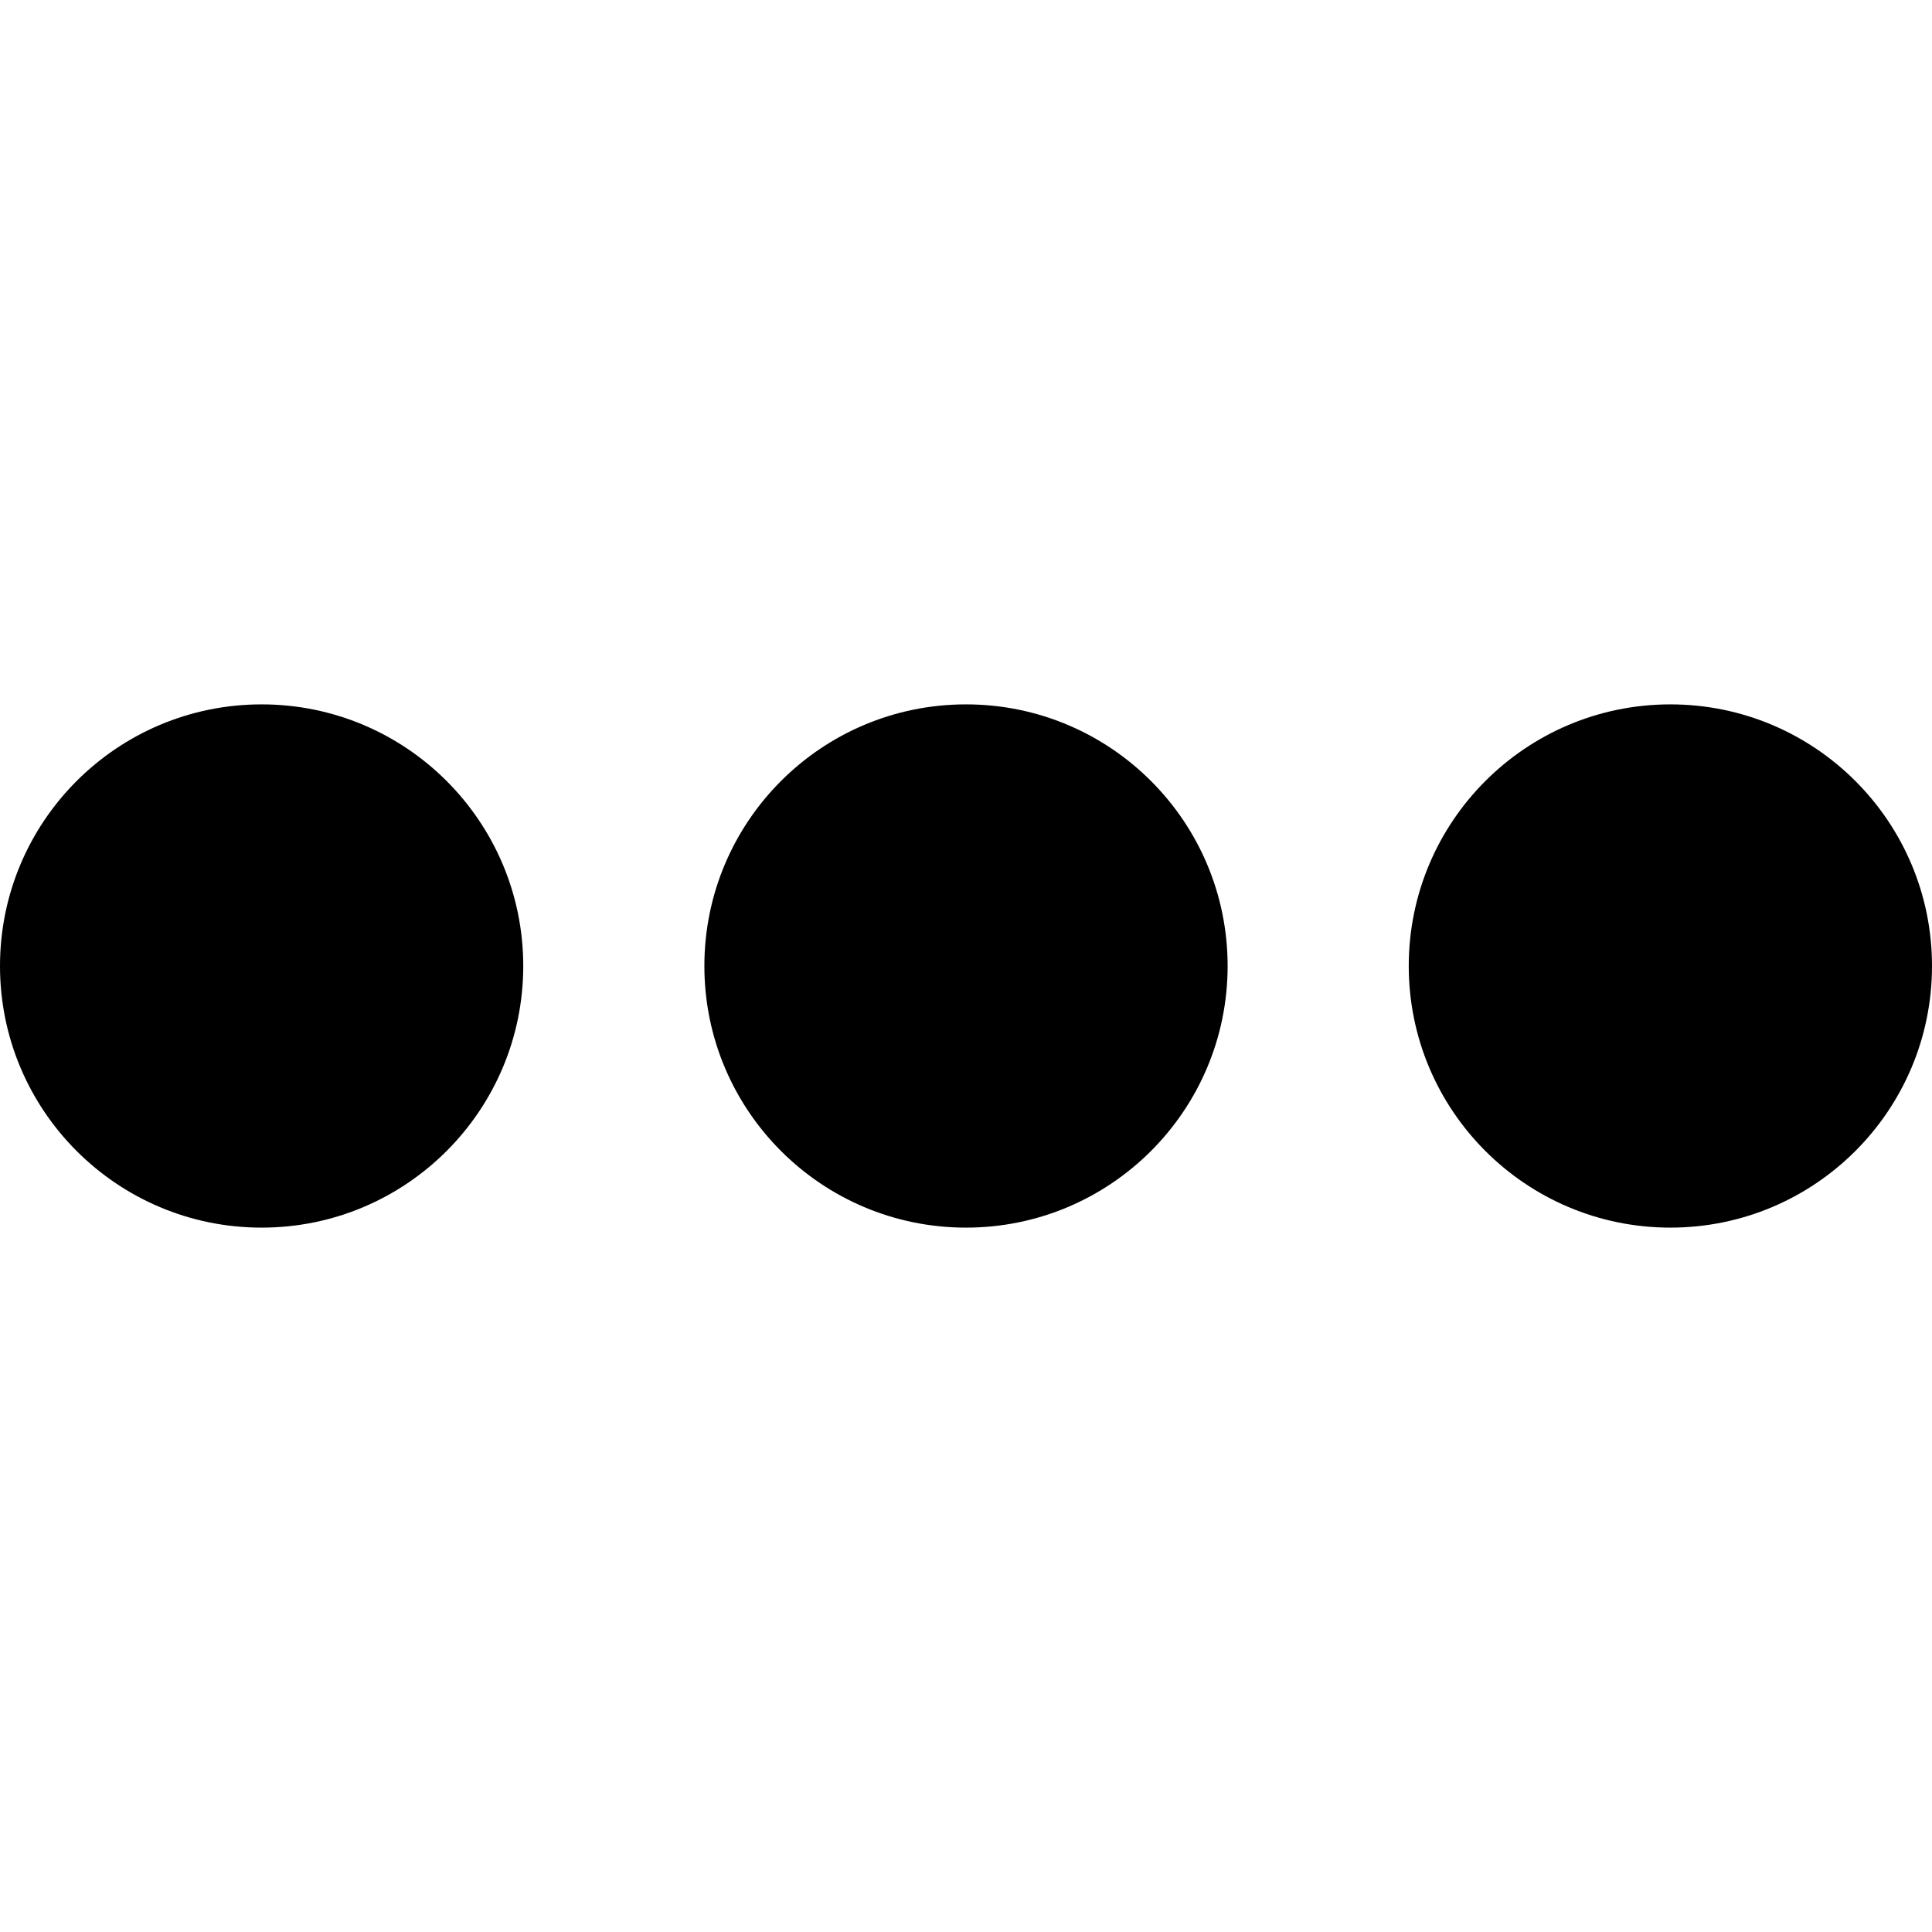
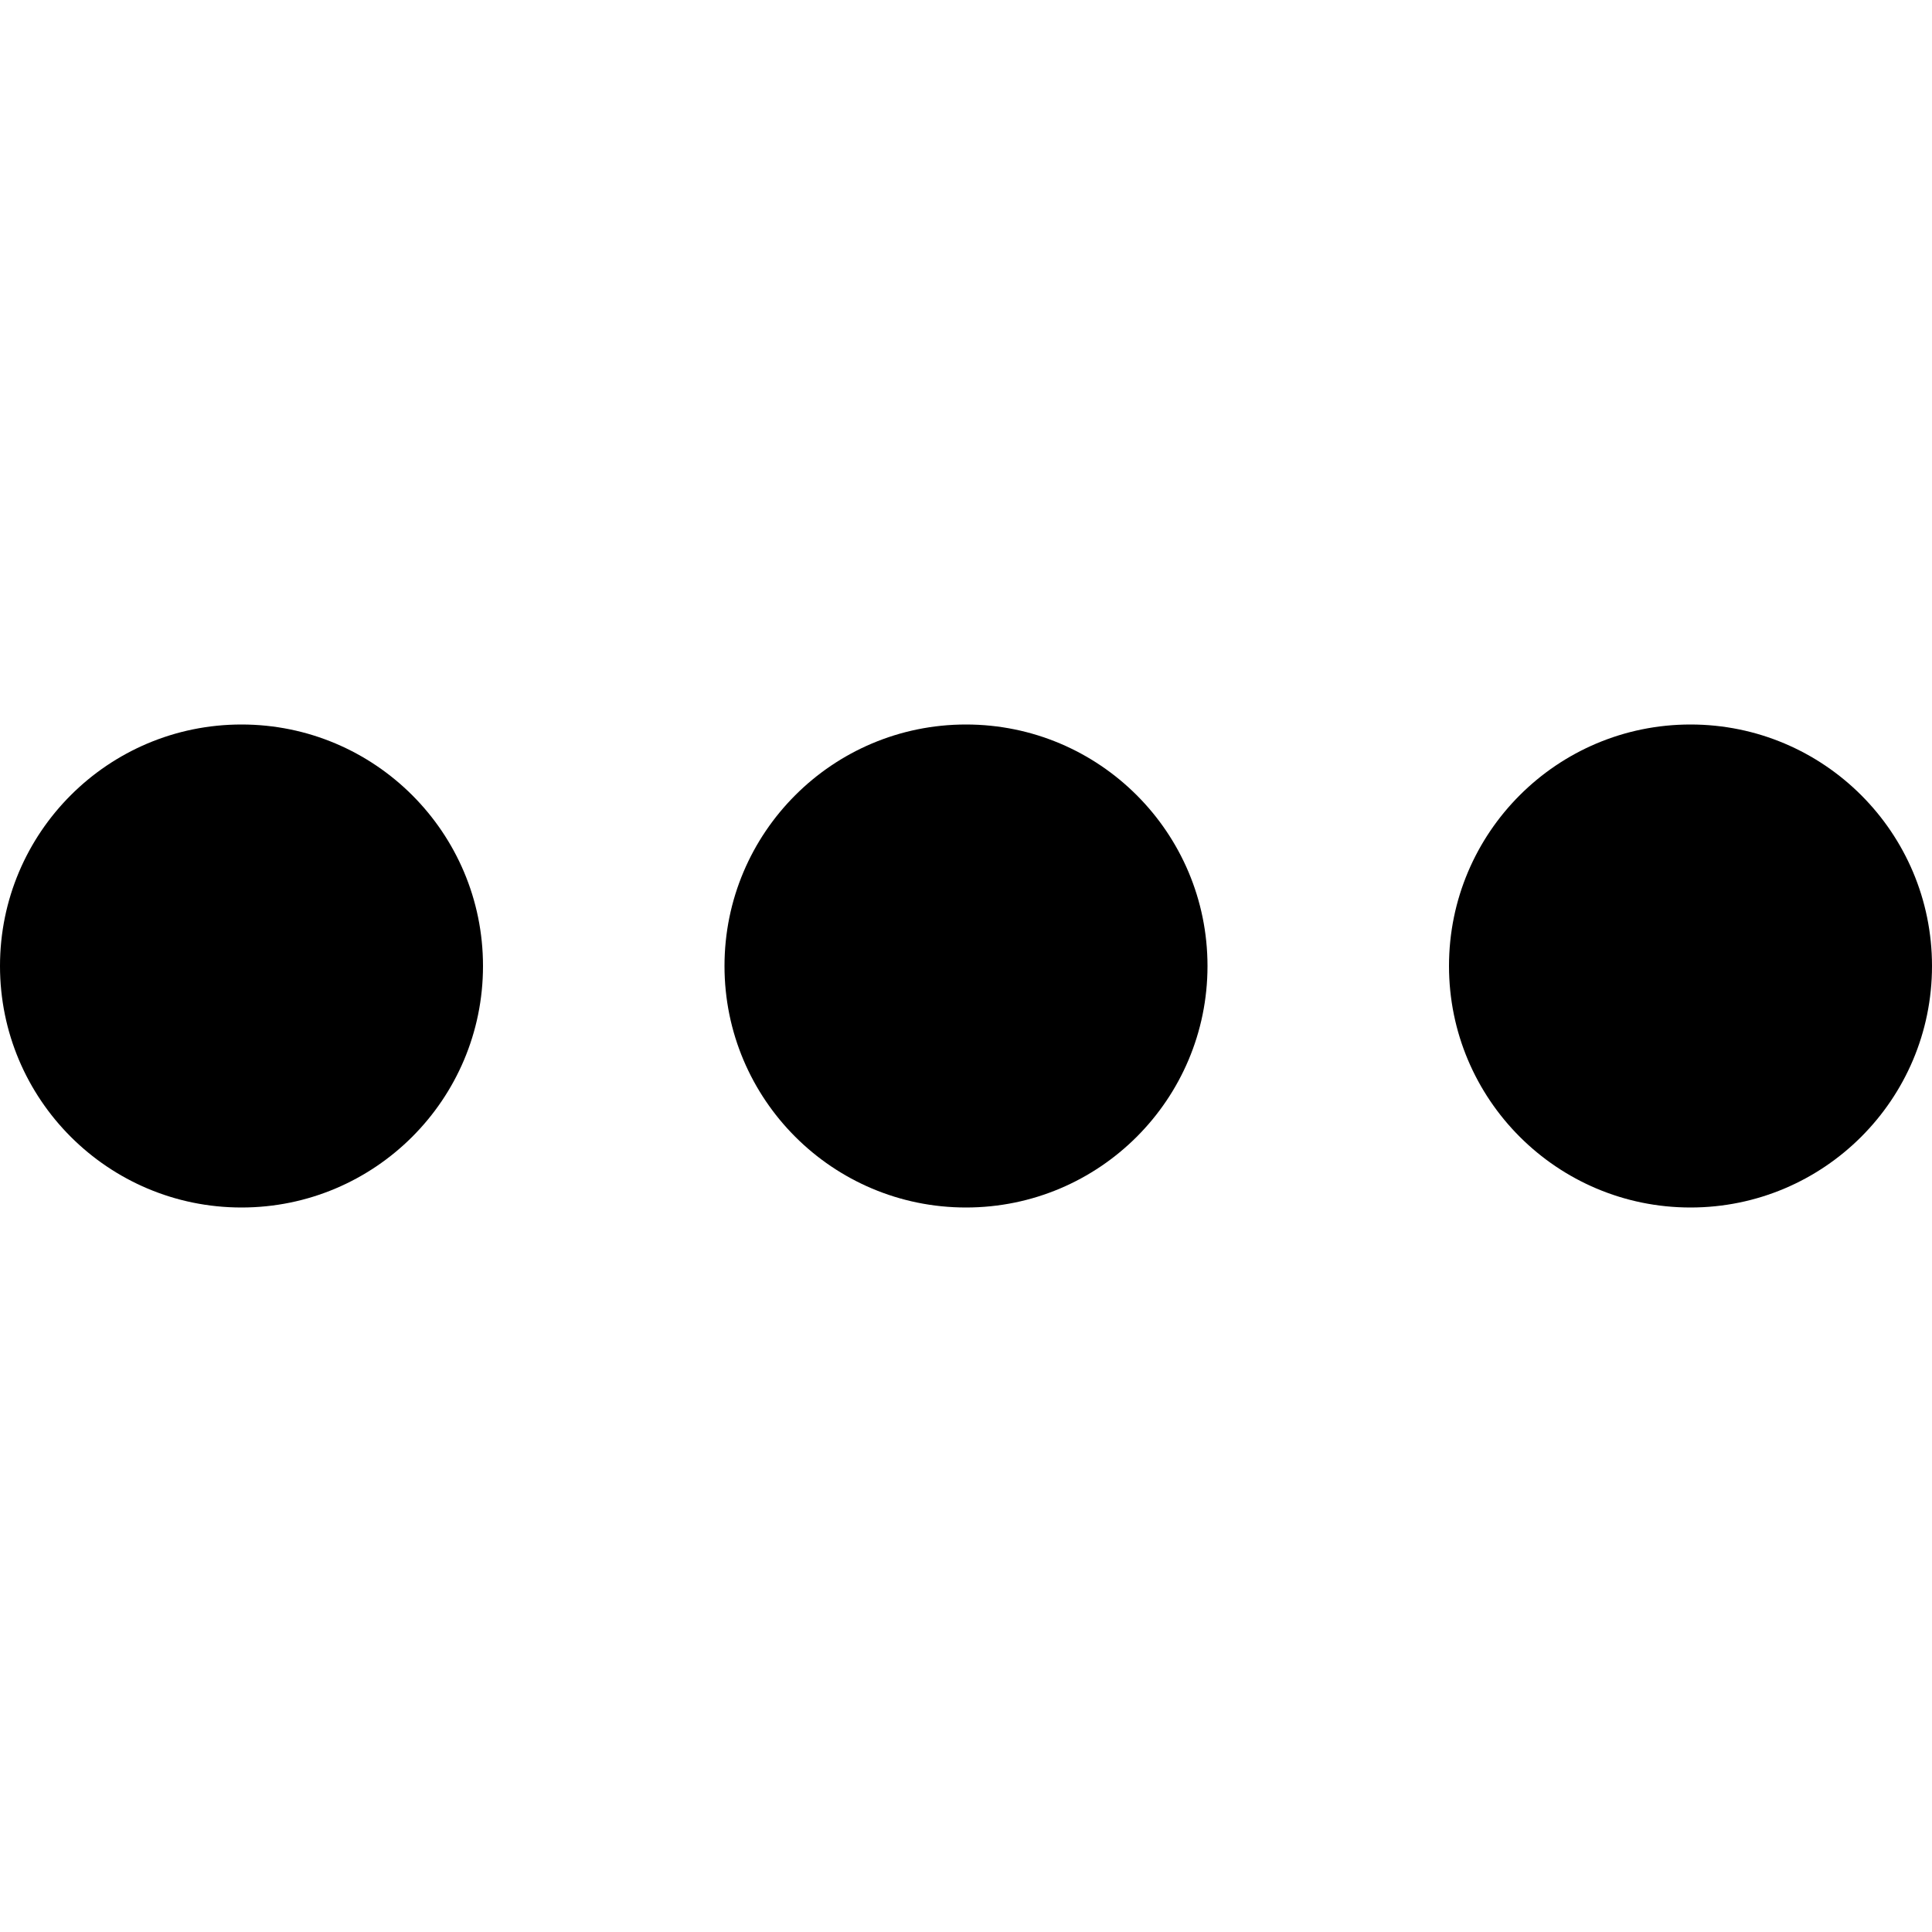
- <svg xmlns="http://www.w3.org/2000/svg" viewBox="0 0 24 24" height="16" width="16">
-   <g>
-     <circle cx="3.25" cy="12" r="3.25" fill="currentColor" />
-     <circle cx="12" cy="12" r="3.25" fill="currentColor" />
-     <circle cx="20.75" cy="12" r="3.25" fill="currentColor" />
-   </g>
+ <svg xmlns="http://www.w3.org/2000/svg" viewBox="0 0 10 10" height="16" width="16">
+   <path d="M7.500 5.000 A1.250 1.250 0 1 0 10.000 5.000 A1.250 1.250 0 1 0 7.500 5.000 Z" fill="currentColor" stroke="none" stroke-linecap="round" stroke-linejoin="round" stroke-width="0" />
+   <path d="M3.750 5.000 A1.250 1.250 0 1 0 6.250 5.000 A1.250 1.250 0 1 0 3.750 5.000 Z" fill="currentColor" stroke="none" stroke-linecap="round" stroke-linejoin="round" stroke-width="0" />
+   <path d="M0.000 5.000 A1.250 1.250 0 1 0 2.500 5.000 A1.250 1.250 0 1 0 0.000 5.000 Z" fill="currentColor" stroke="none" stroke-linecap="round" stroke-linejoin="round" stroke-width="0" />
</svg>
